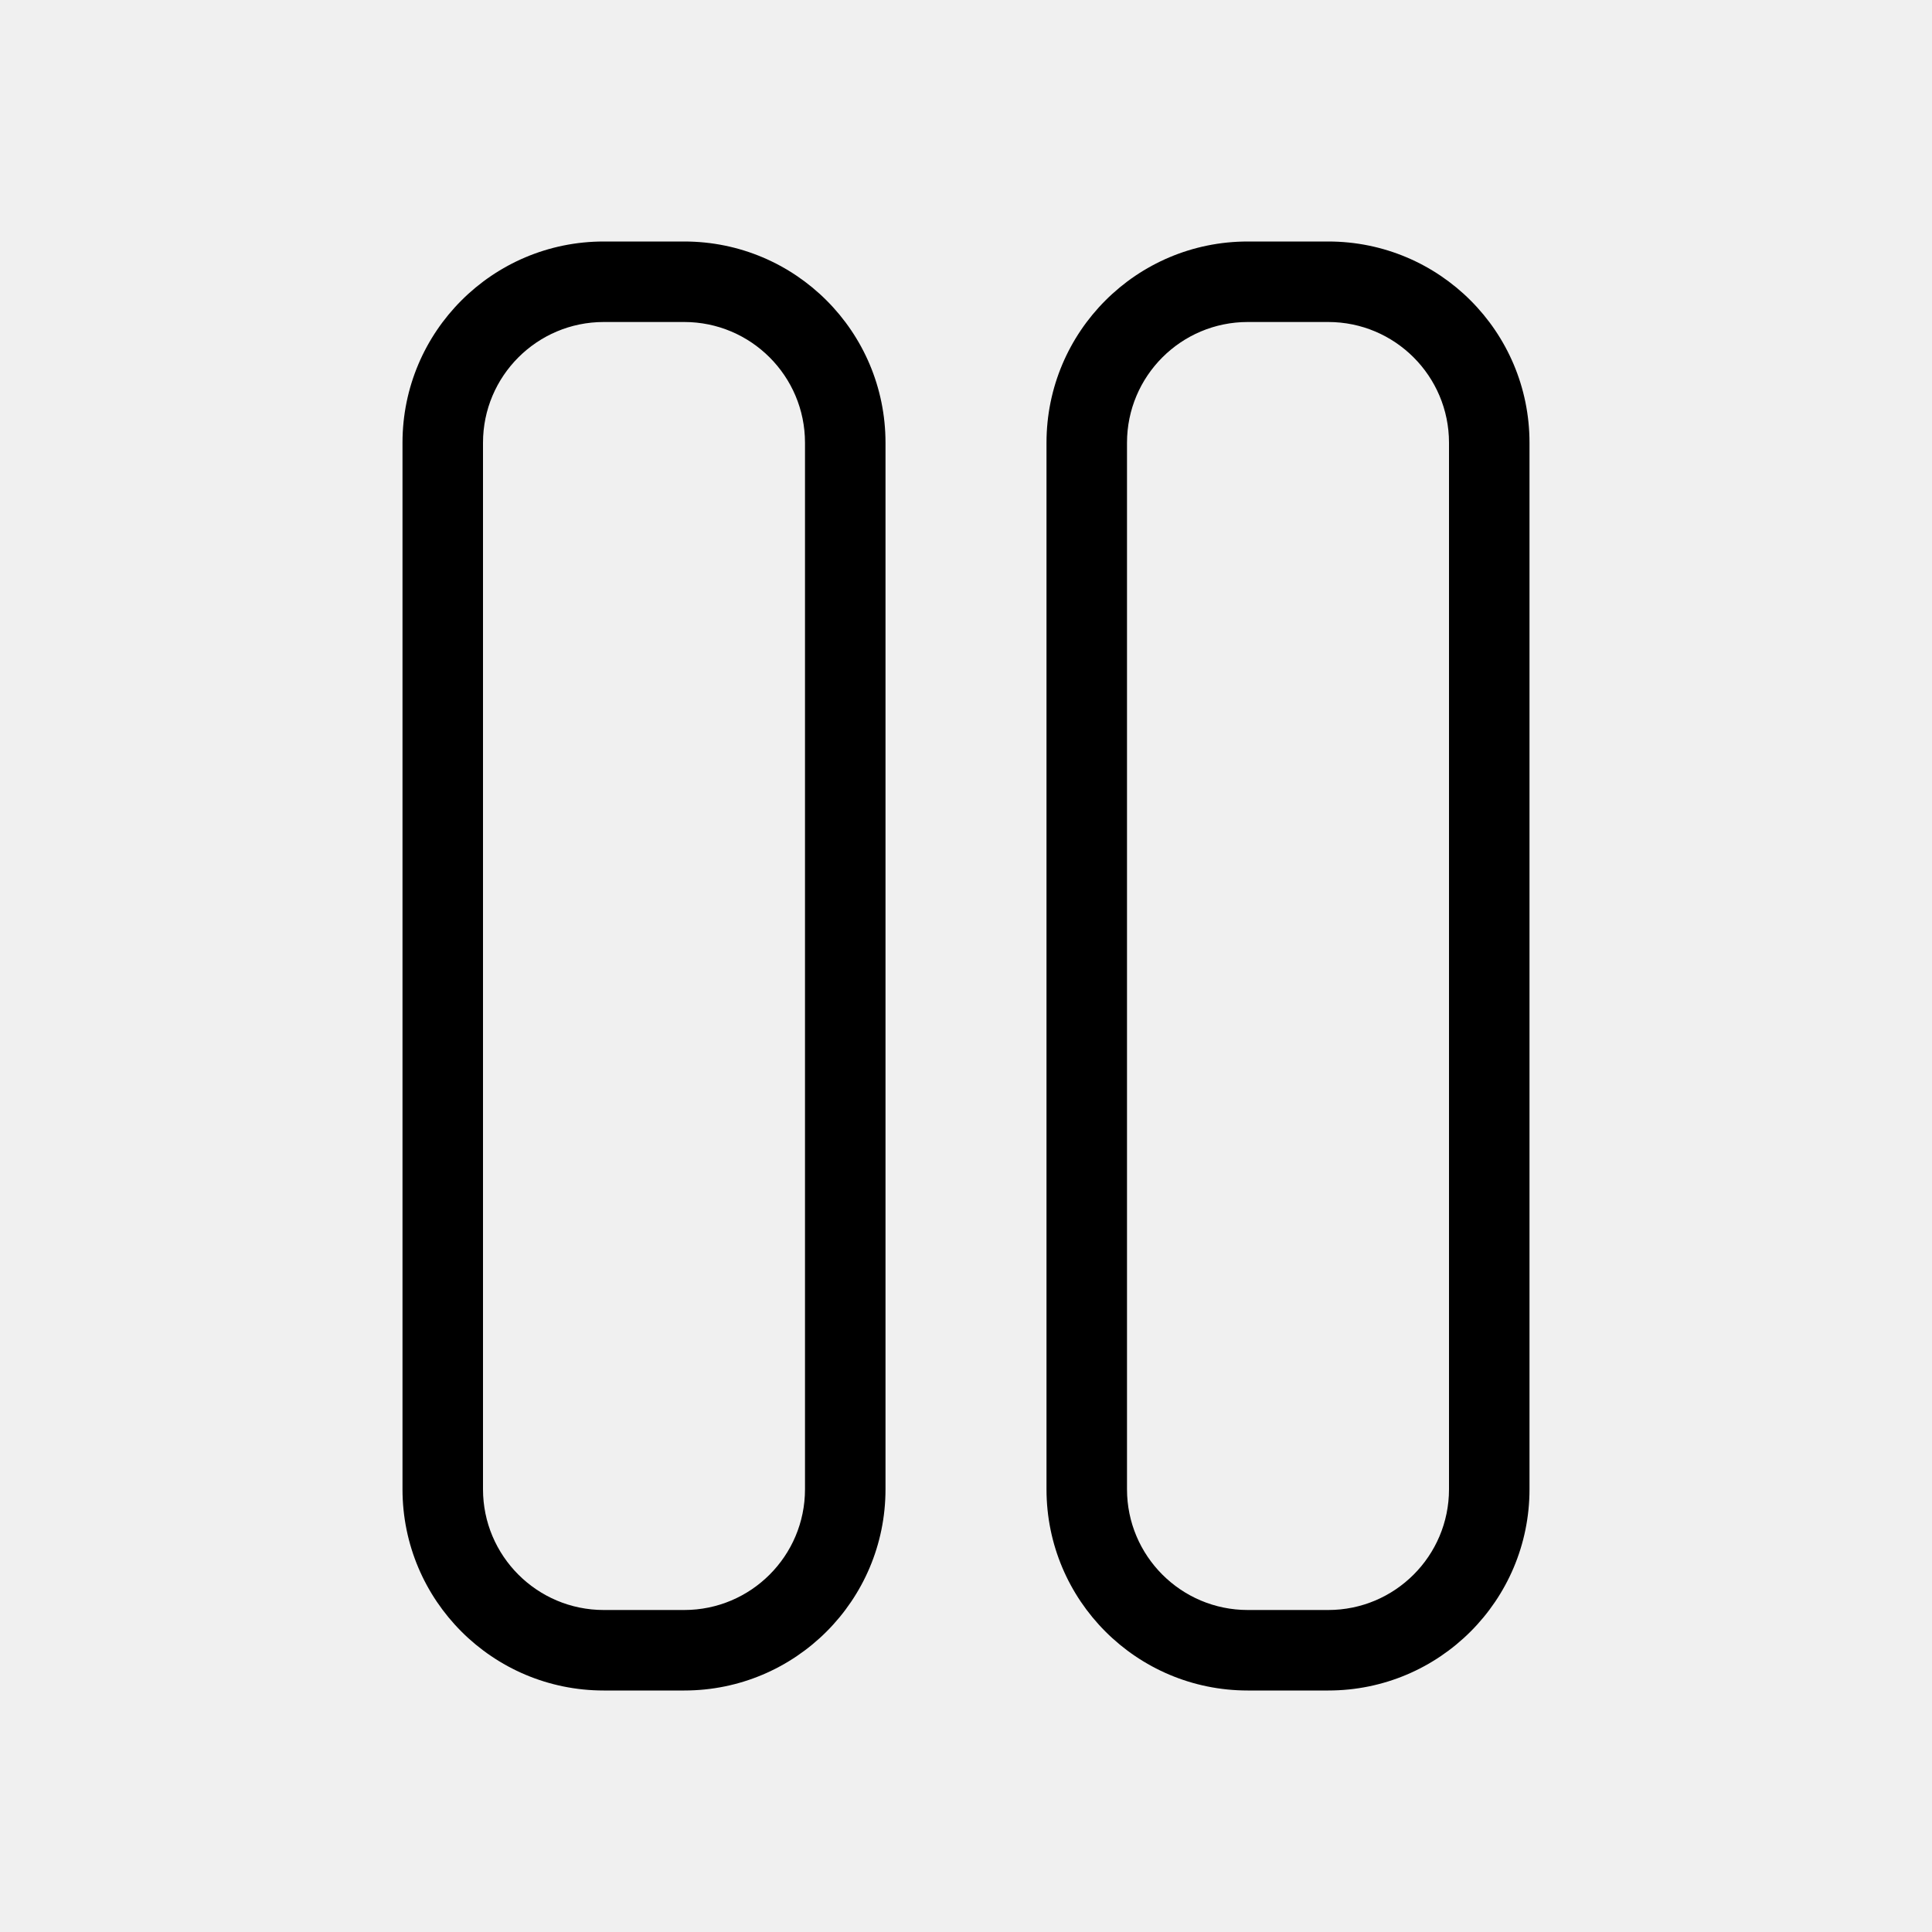
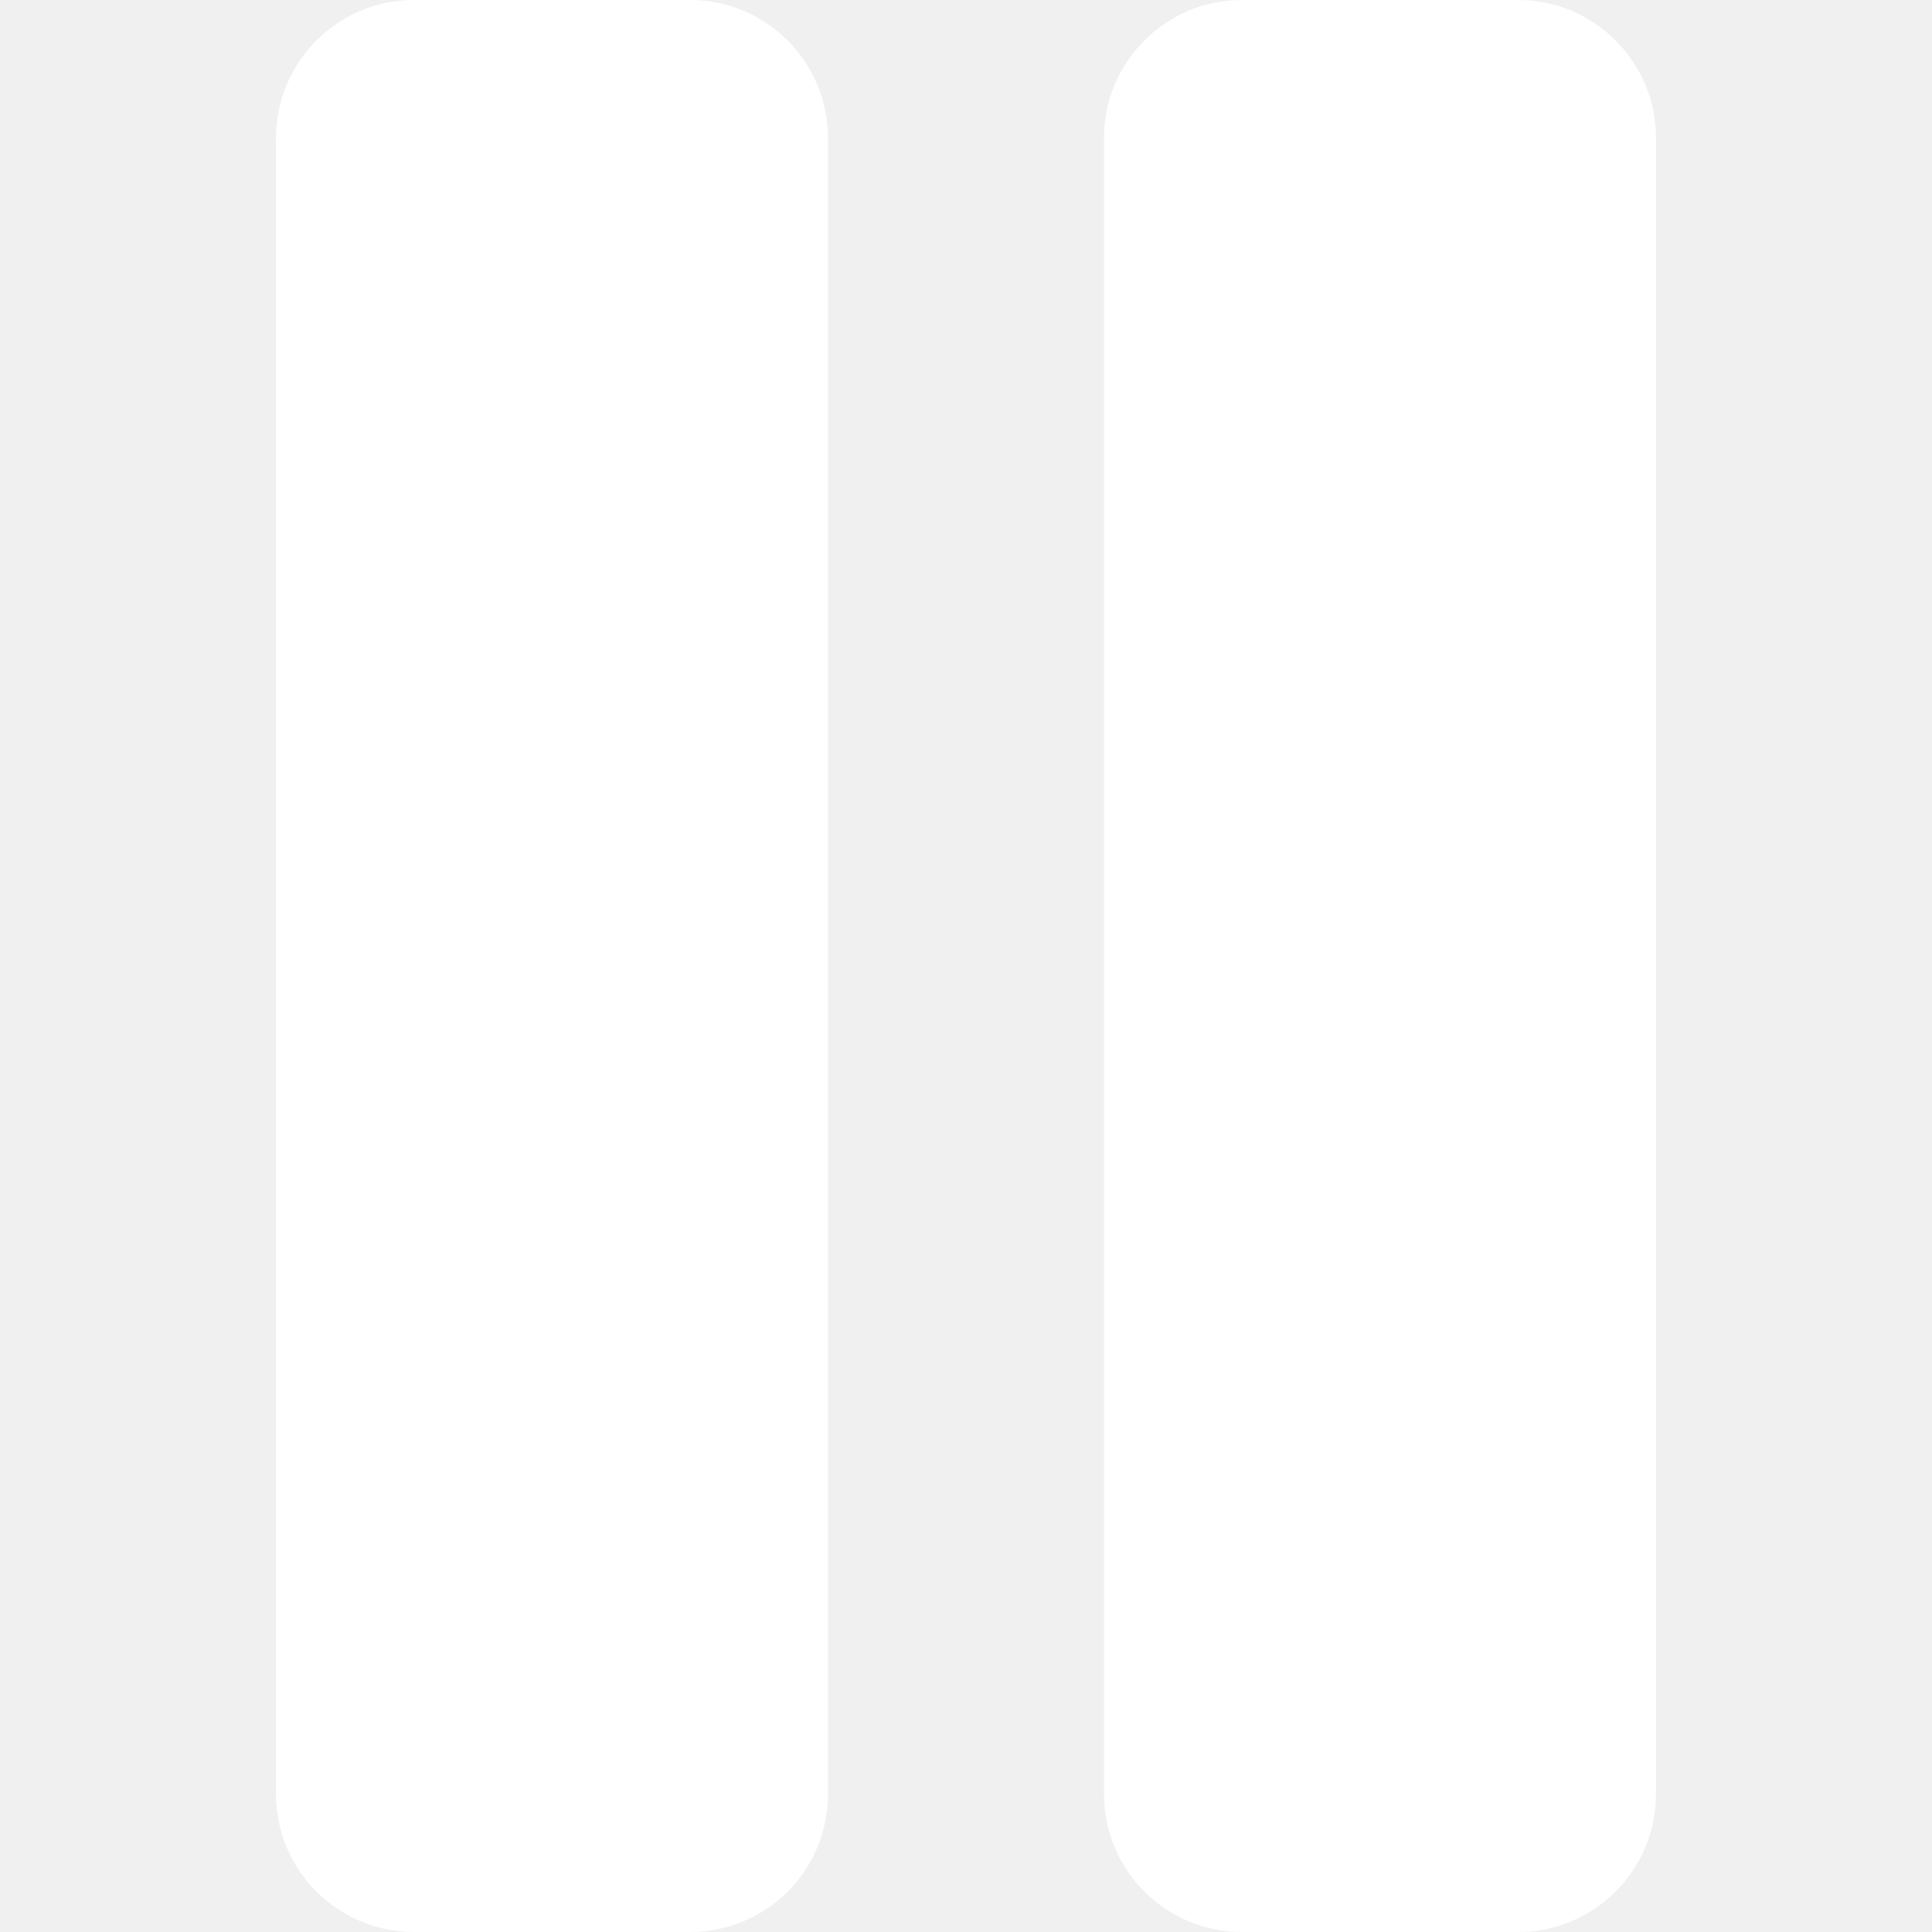
- <svg xmlns="http://www.w3.org/2000/svg" width="24" height="24" viewBox="0 0 24 24">
-   <path d="M7.5,4 C6.672,4 6,4.672 6,5.5 L6,18.5 C6,19.328 6.672,20 7.5,20 L8.5,20 C9.328,20 10,19.328 10,18.5 L10,5.5 C10,4.672 9.328,4 8.5,4 L7.5,4 Z M7.5,3 L8.5,3 C9.881,3 11,4.119 11,5.5 L11,18.5 C11,19.881 9.881,21 8.5,21 L7.5,21 C6.119,21 5,19.881 5,18.5 L5,5.5 C5,4.119 6.119,3 7.5,3 Z M15.5,3 L16.5,3 C17.881,3 19,4.119 19,5.5 L19,18.5 C19,19.881 17.881,21 16.5,21 L15.5,21 C14.119,21 13,19.881 13,18.5 L13,5.5 C13,4.119 14.119,3 15.5,3 Z M15.5,4 C14.672,4 14,4.672 14,5.5 L14,18.5 C14,19.328 14.672,20 15.5,20 L16.5,20 C17.328,20 18,19.328 18,18.5 L18,5.5 C18,4.672 17.328,4 16.5,4 L15.5,4 Z" />
+ <svg xmlns="http://www.w3.org/2000/svg" version="1.1" id="Capa_1" x="0px" y="0px" width="792px" height="792px" viewBox="0 0 792 792" style="enable-background:new 0 0 792 792;" xml:space="preserve">
+   <g>
+     <g id="_x38__12_">
+       <g>
+         <path fill="#ffffff" d="M282.856,0H169.714c-31.228,0-56.571,25.344-56.571,56.571v678.857c0,31.228,25.344,56.571,56.571,56.571h113.143     c31.256,0,56.572-25.315,56.572-56.571V56.571C339.428,25.344,314.112,0,282.856,0z M622.285,0H509.143     c-31.256,0-56.572,25.344-56.572,56.571v678.857c0,31.228,25.316,56.571,56.572,56.571h113.143     c31.256,0,56.572-25.315,56.572-56.571V56.571C678.857,25.344,653.541,0,622.285,0z" />
+       </g>
+     </g>
+   </g>
+   <g>
+ </g>
+   <g>
+ </g>
+   <g>
+ </g>
+   <g>
+ </g>
+   <g>
+ </g>
+   <g>
+ </g>
+   <g>
+ </g>
+   <g>
+ </g>
+   <g>
+ </g>
+   <g>
+ </g>
+   <g>
+ </g>
+   <g>
+ </g>
+   <g>
+ </g>
+   <g>
+ </g>
+   <g>
+ </g>
</svg>
